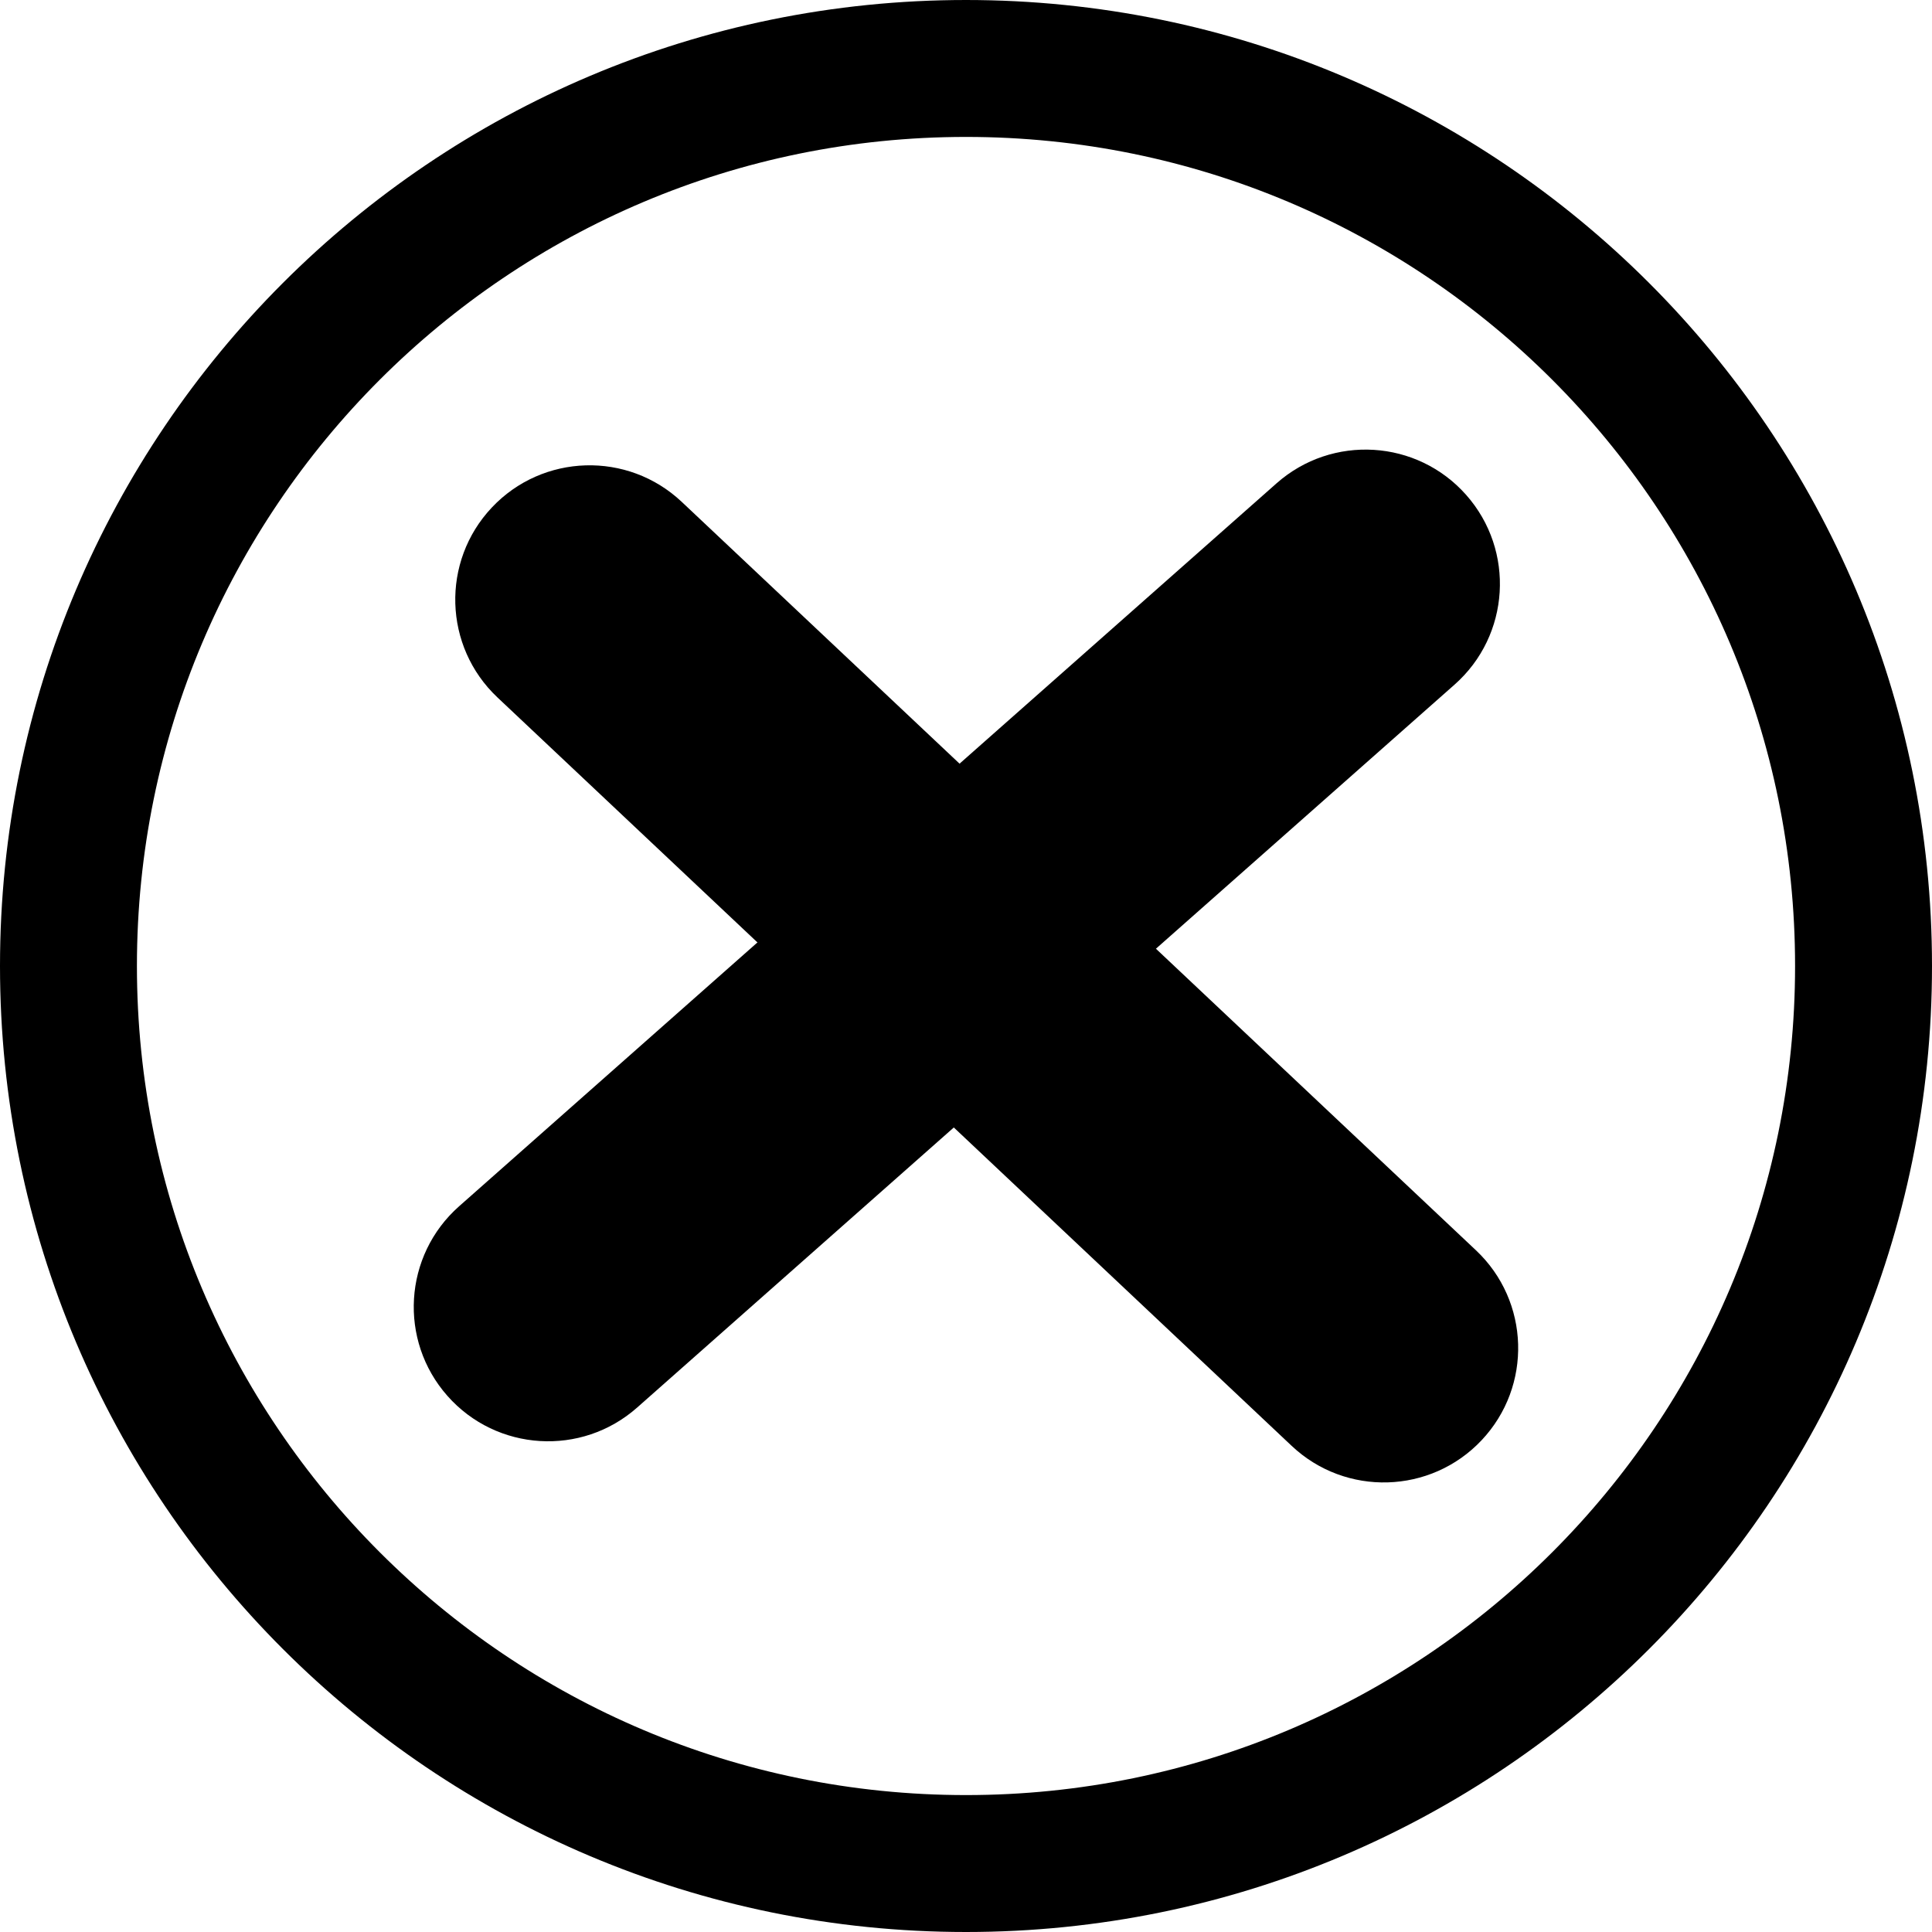
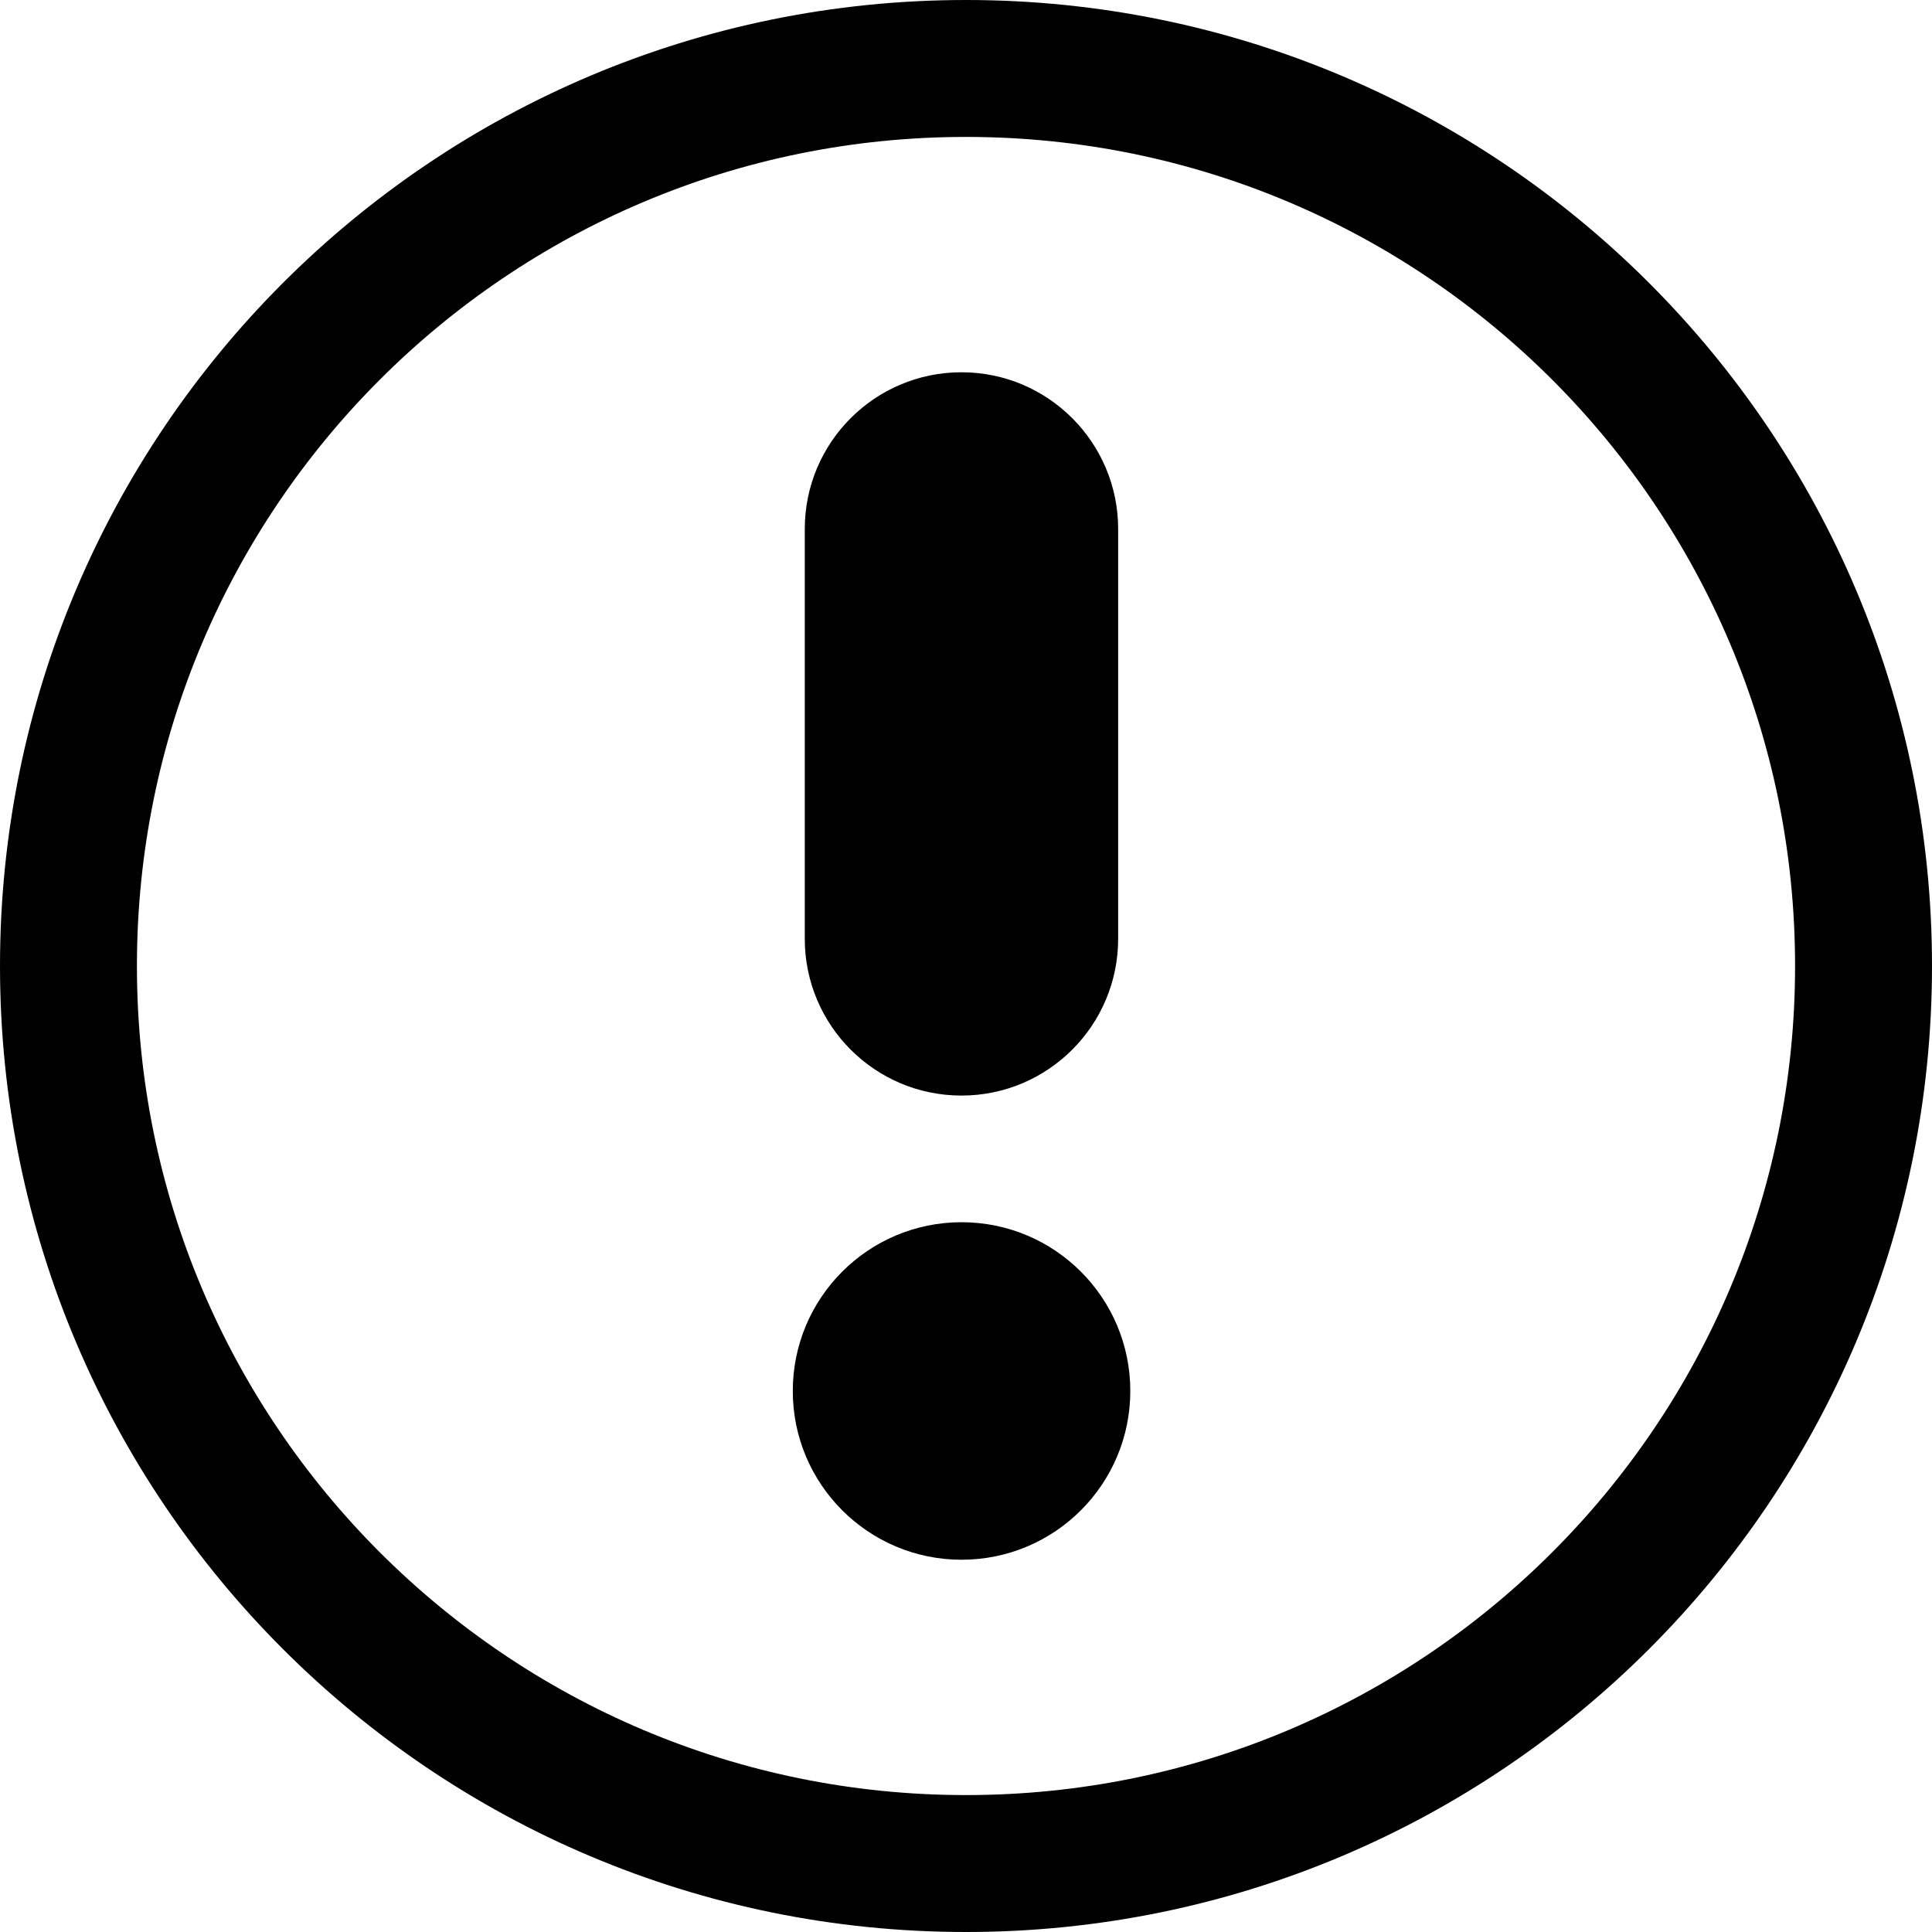
<svg xmlns="http://www.w3.org/2000/svg" id="Layer_1" data-name="Layer 1" viewBox="0 0 112.88 112.88">
  <defs>
    <style>
      .cls-1 {
        fill: none;
        stroke: #000;
        stroke-miterlimit: 10;
        stroke-width: 8px;
      }
    </style>
  </defs>
  <circle class="cls-1" cx="56.44" cy="56.44" r="52.44" />
-   <rect x="49.8" y="17.16" width="15.7" height="79.46" rx="7.85" ry="7.85" transform="translate(-23.29 59.84) rotate(-46.7)" />
-   <rect x="48.05" y="15.51" width="15.7" height="79.46" rx="7.85" ry="7.85" transform="translate(60.25 -23.23) rotate(48.51)" />
+   <rect x="47.02" y="21.75" width="18.31" height="42.26" rx="9.16" ry="9.16" />
+   <circle cx="56.18" cy="81.27" r="9.86" />
</svg>
